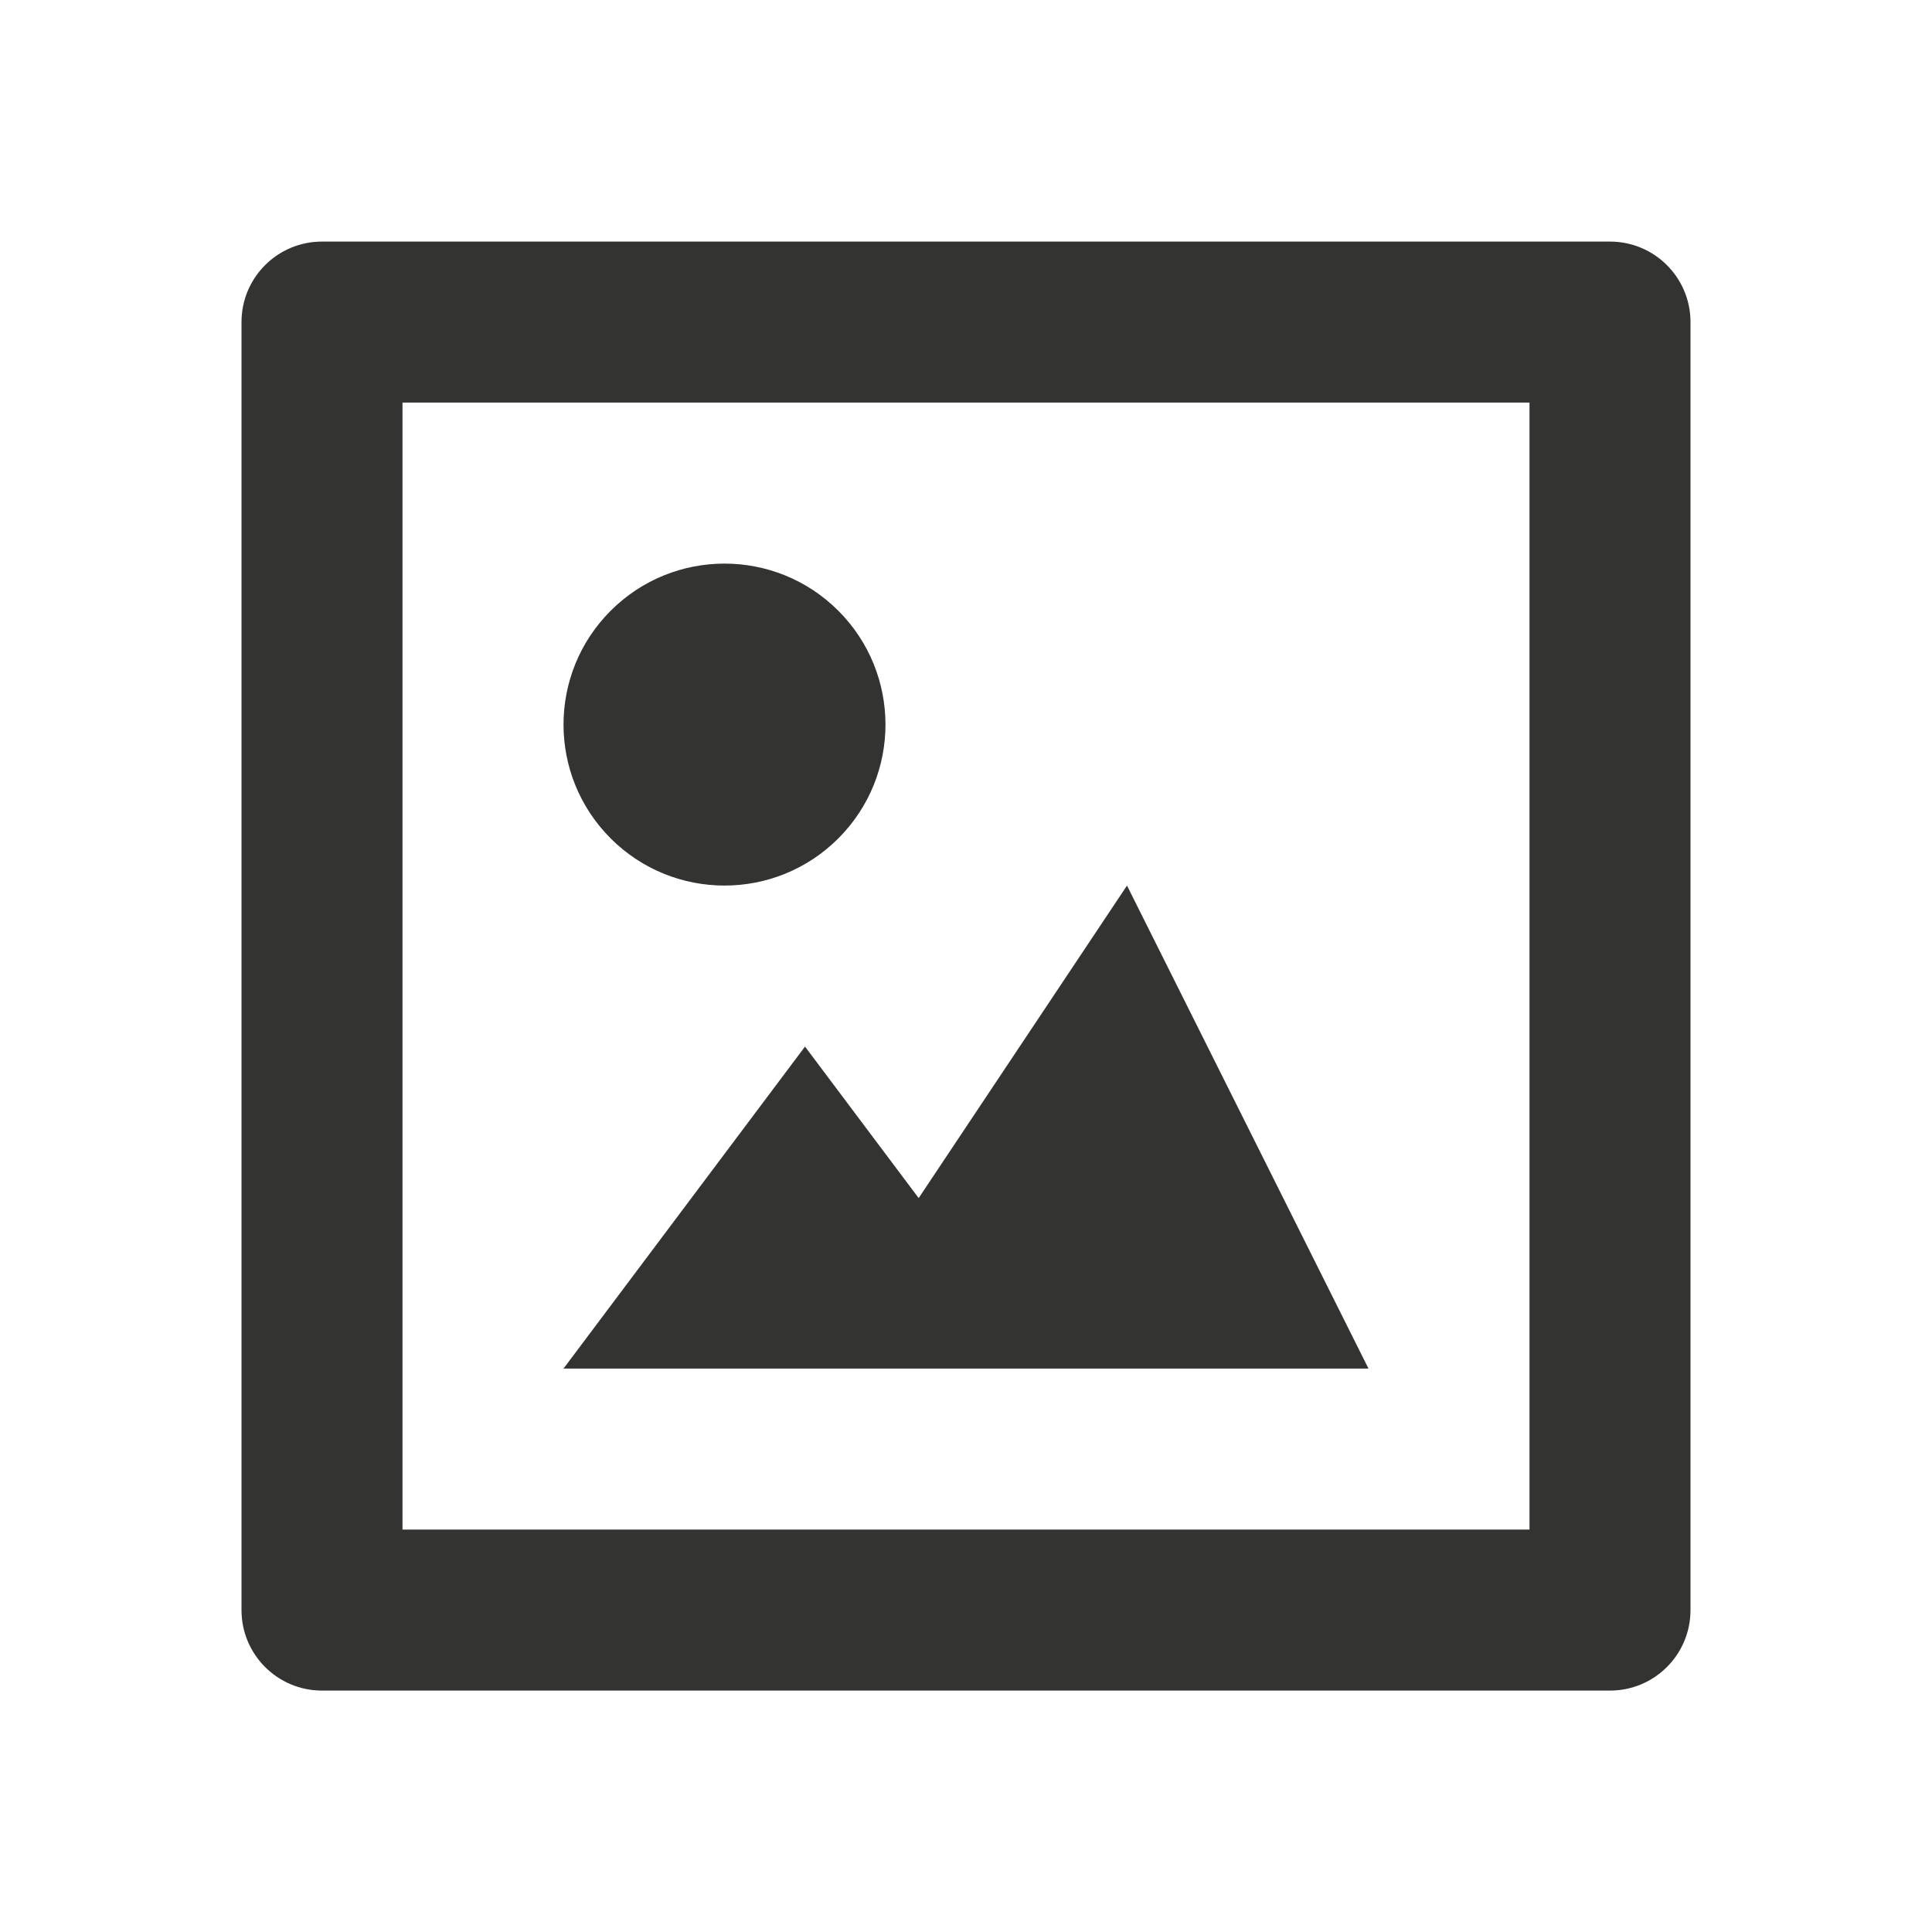
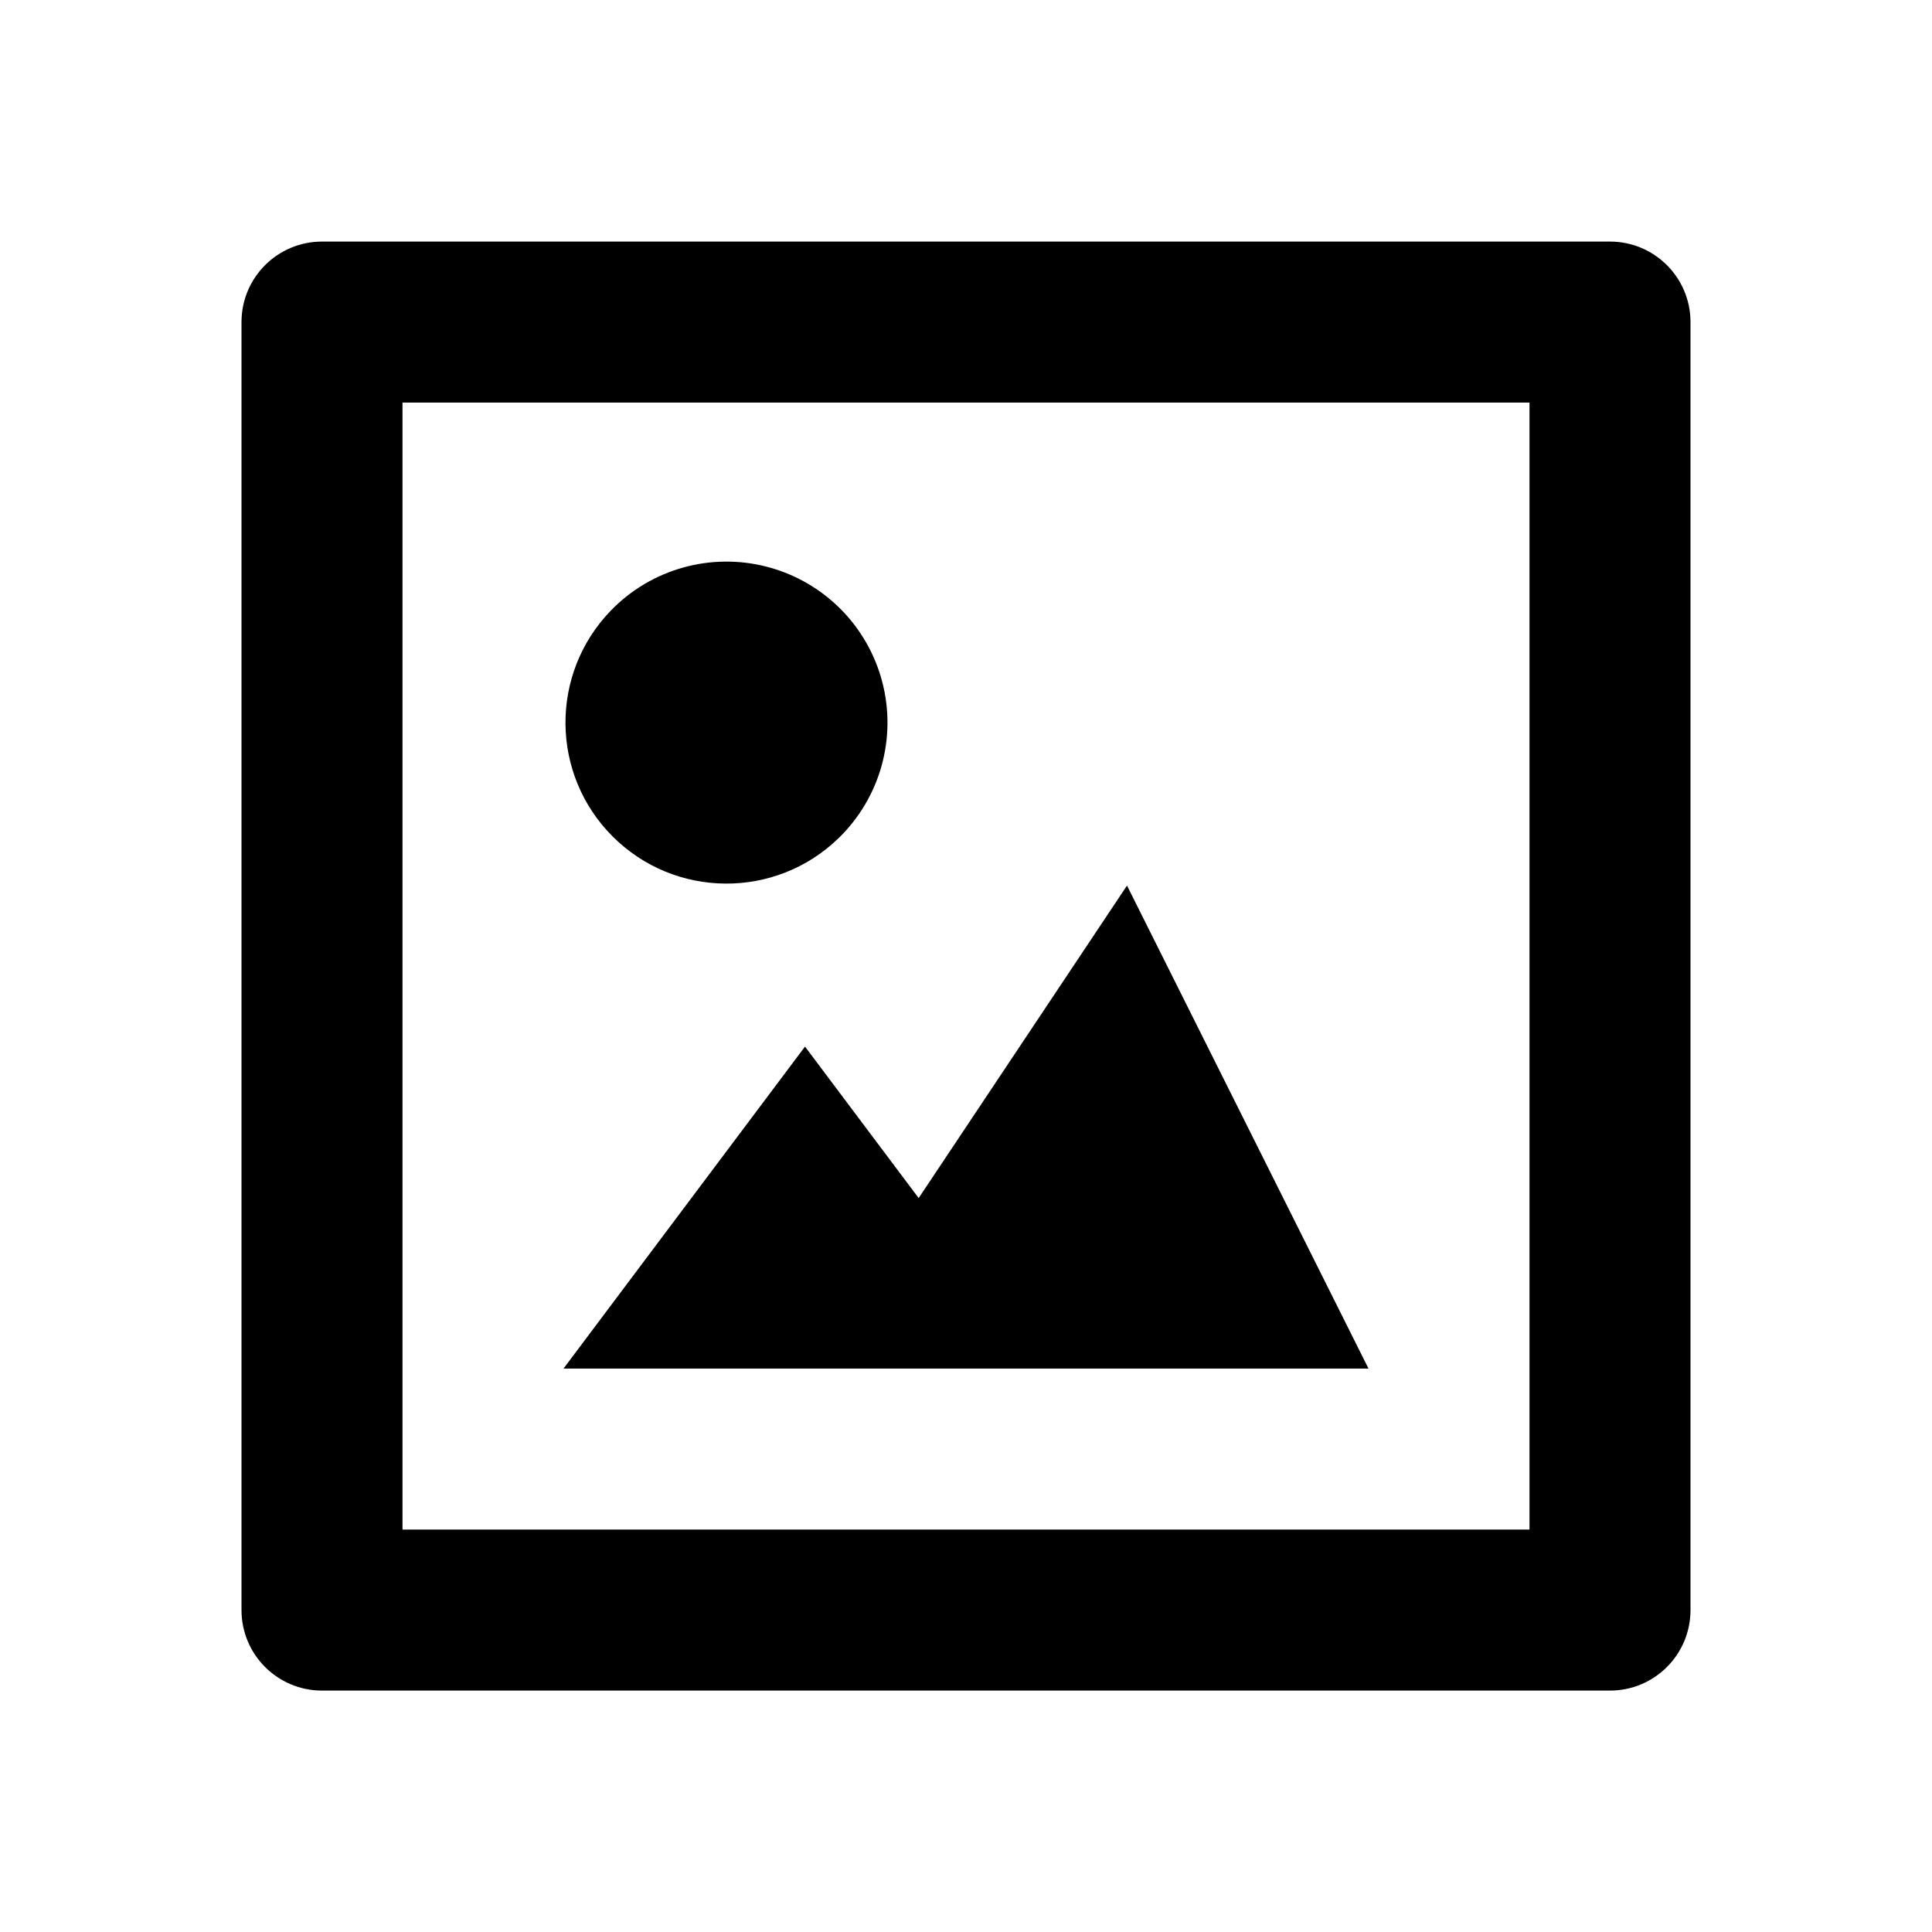
- <svg xmlns="http://www.w3.org/2000/svg" width="24" height="24" viewBox="0 0 24 24" fill="none">
-   <path fill-rule="evenodd" clip-rule="evenodd" d="M4 21.001H20C20.553 21.001 21 20.553 21 20.001V4.001C21 3.449 20.553 3.001 20 3.001H4C3.447 3.001 3 3.449 3 4.001V20.001C3 20.553 3.447 21.001 4 21.001ZM19 19.001H5V5.001H19V19.001ZM14 11.001L11.412 14.883L10 13.001L7 17.001H17L14 11.001ZM10.414 10.415C11.195 9.634 11.195 8.368 10.414 7.587C9.633 6.806 8.367 6.806 7.586 7.587C6.805 8.368 6.805 9.634 7.586 10.415C8.367 11.196 9.633 11.196 10.414 10.415Z" fill="#333332" />
+ <svg xmlns="http://www.w3.org/2000/svg" viewBox="0 0 24 24">
+   <path d="M4 21.001h16a1 1 0 0 0 1-1v-16a1 1 0 0 0-1-1H4a1 1 0 0 0-1 1v16a1 1 0 0 0 1 1Zm15-2H5v-14h14v14Zm-5-8-2.588 3.882L10 13.001l-3 4h10l-3-6Zm-3.586-.586a2 2 0 1 0-2.828-2.828 2 2 0 0 0 2.828 2.828Z" clip-rule="evenodd" />
</svg>
